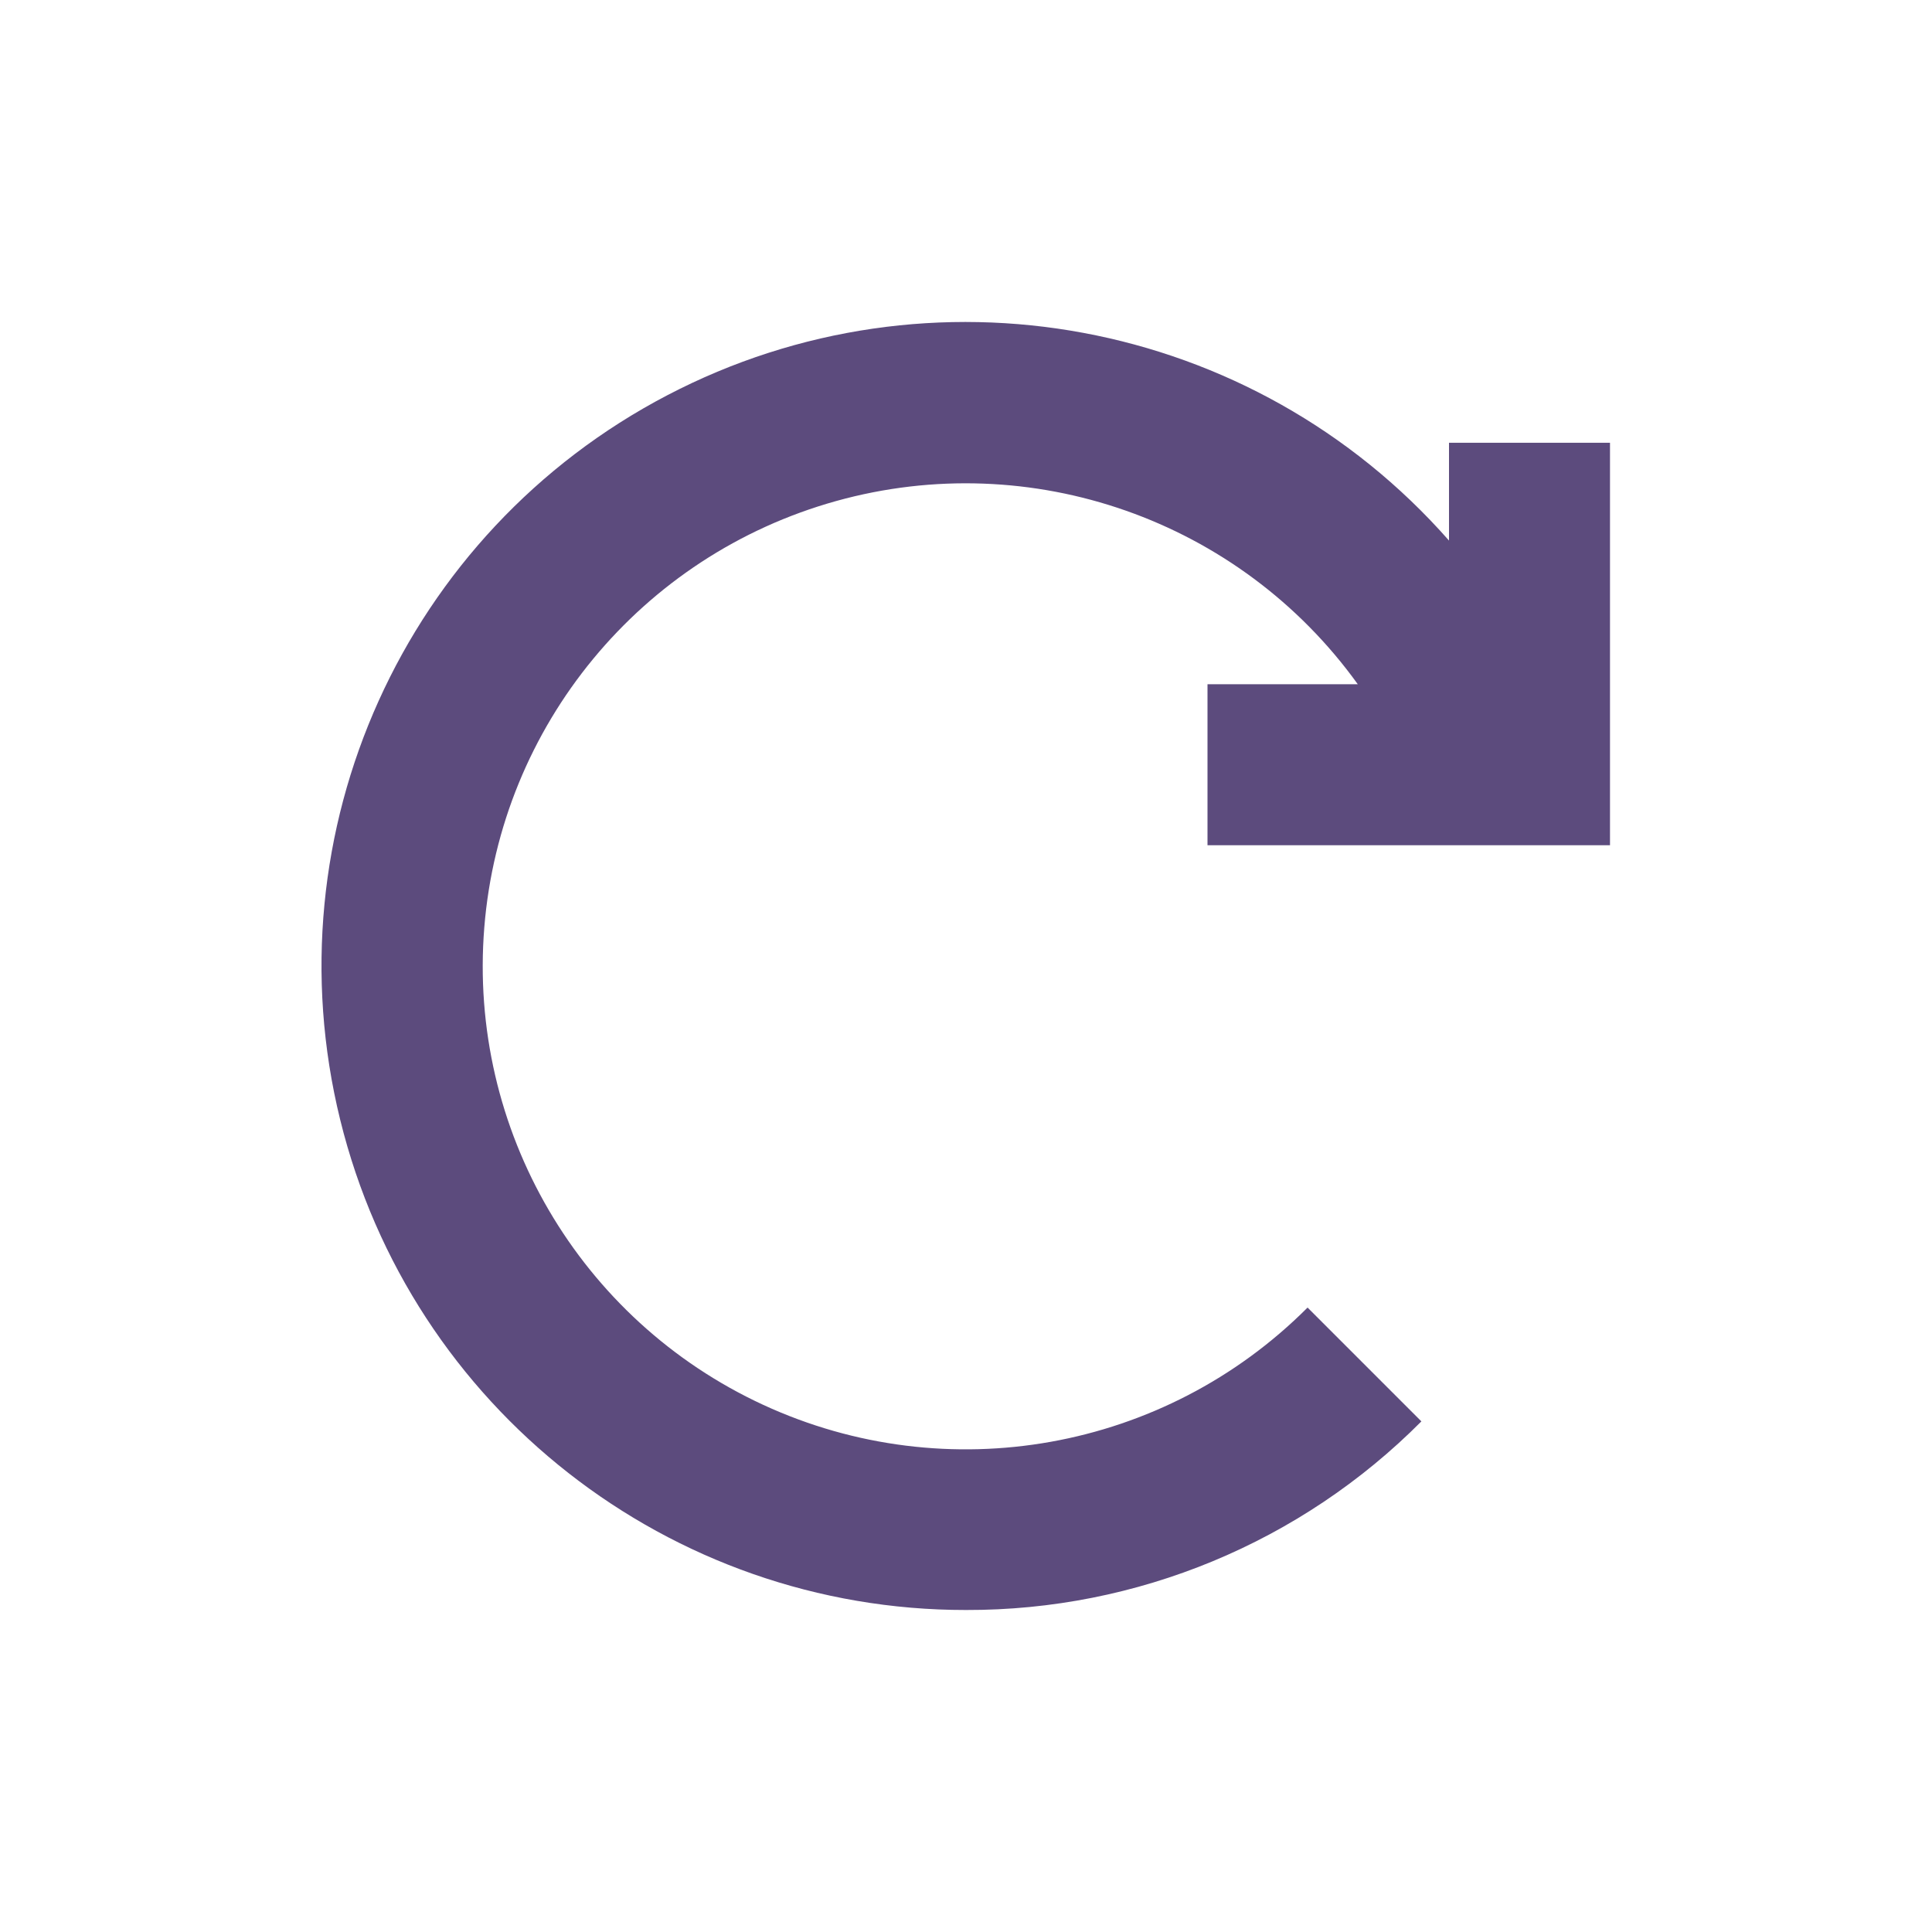
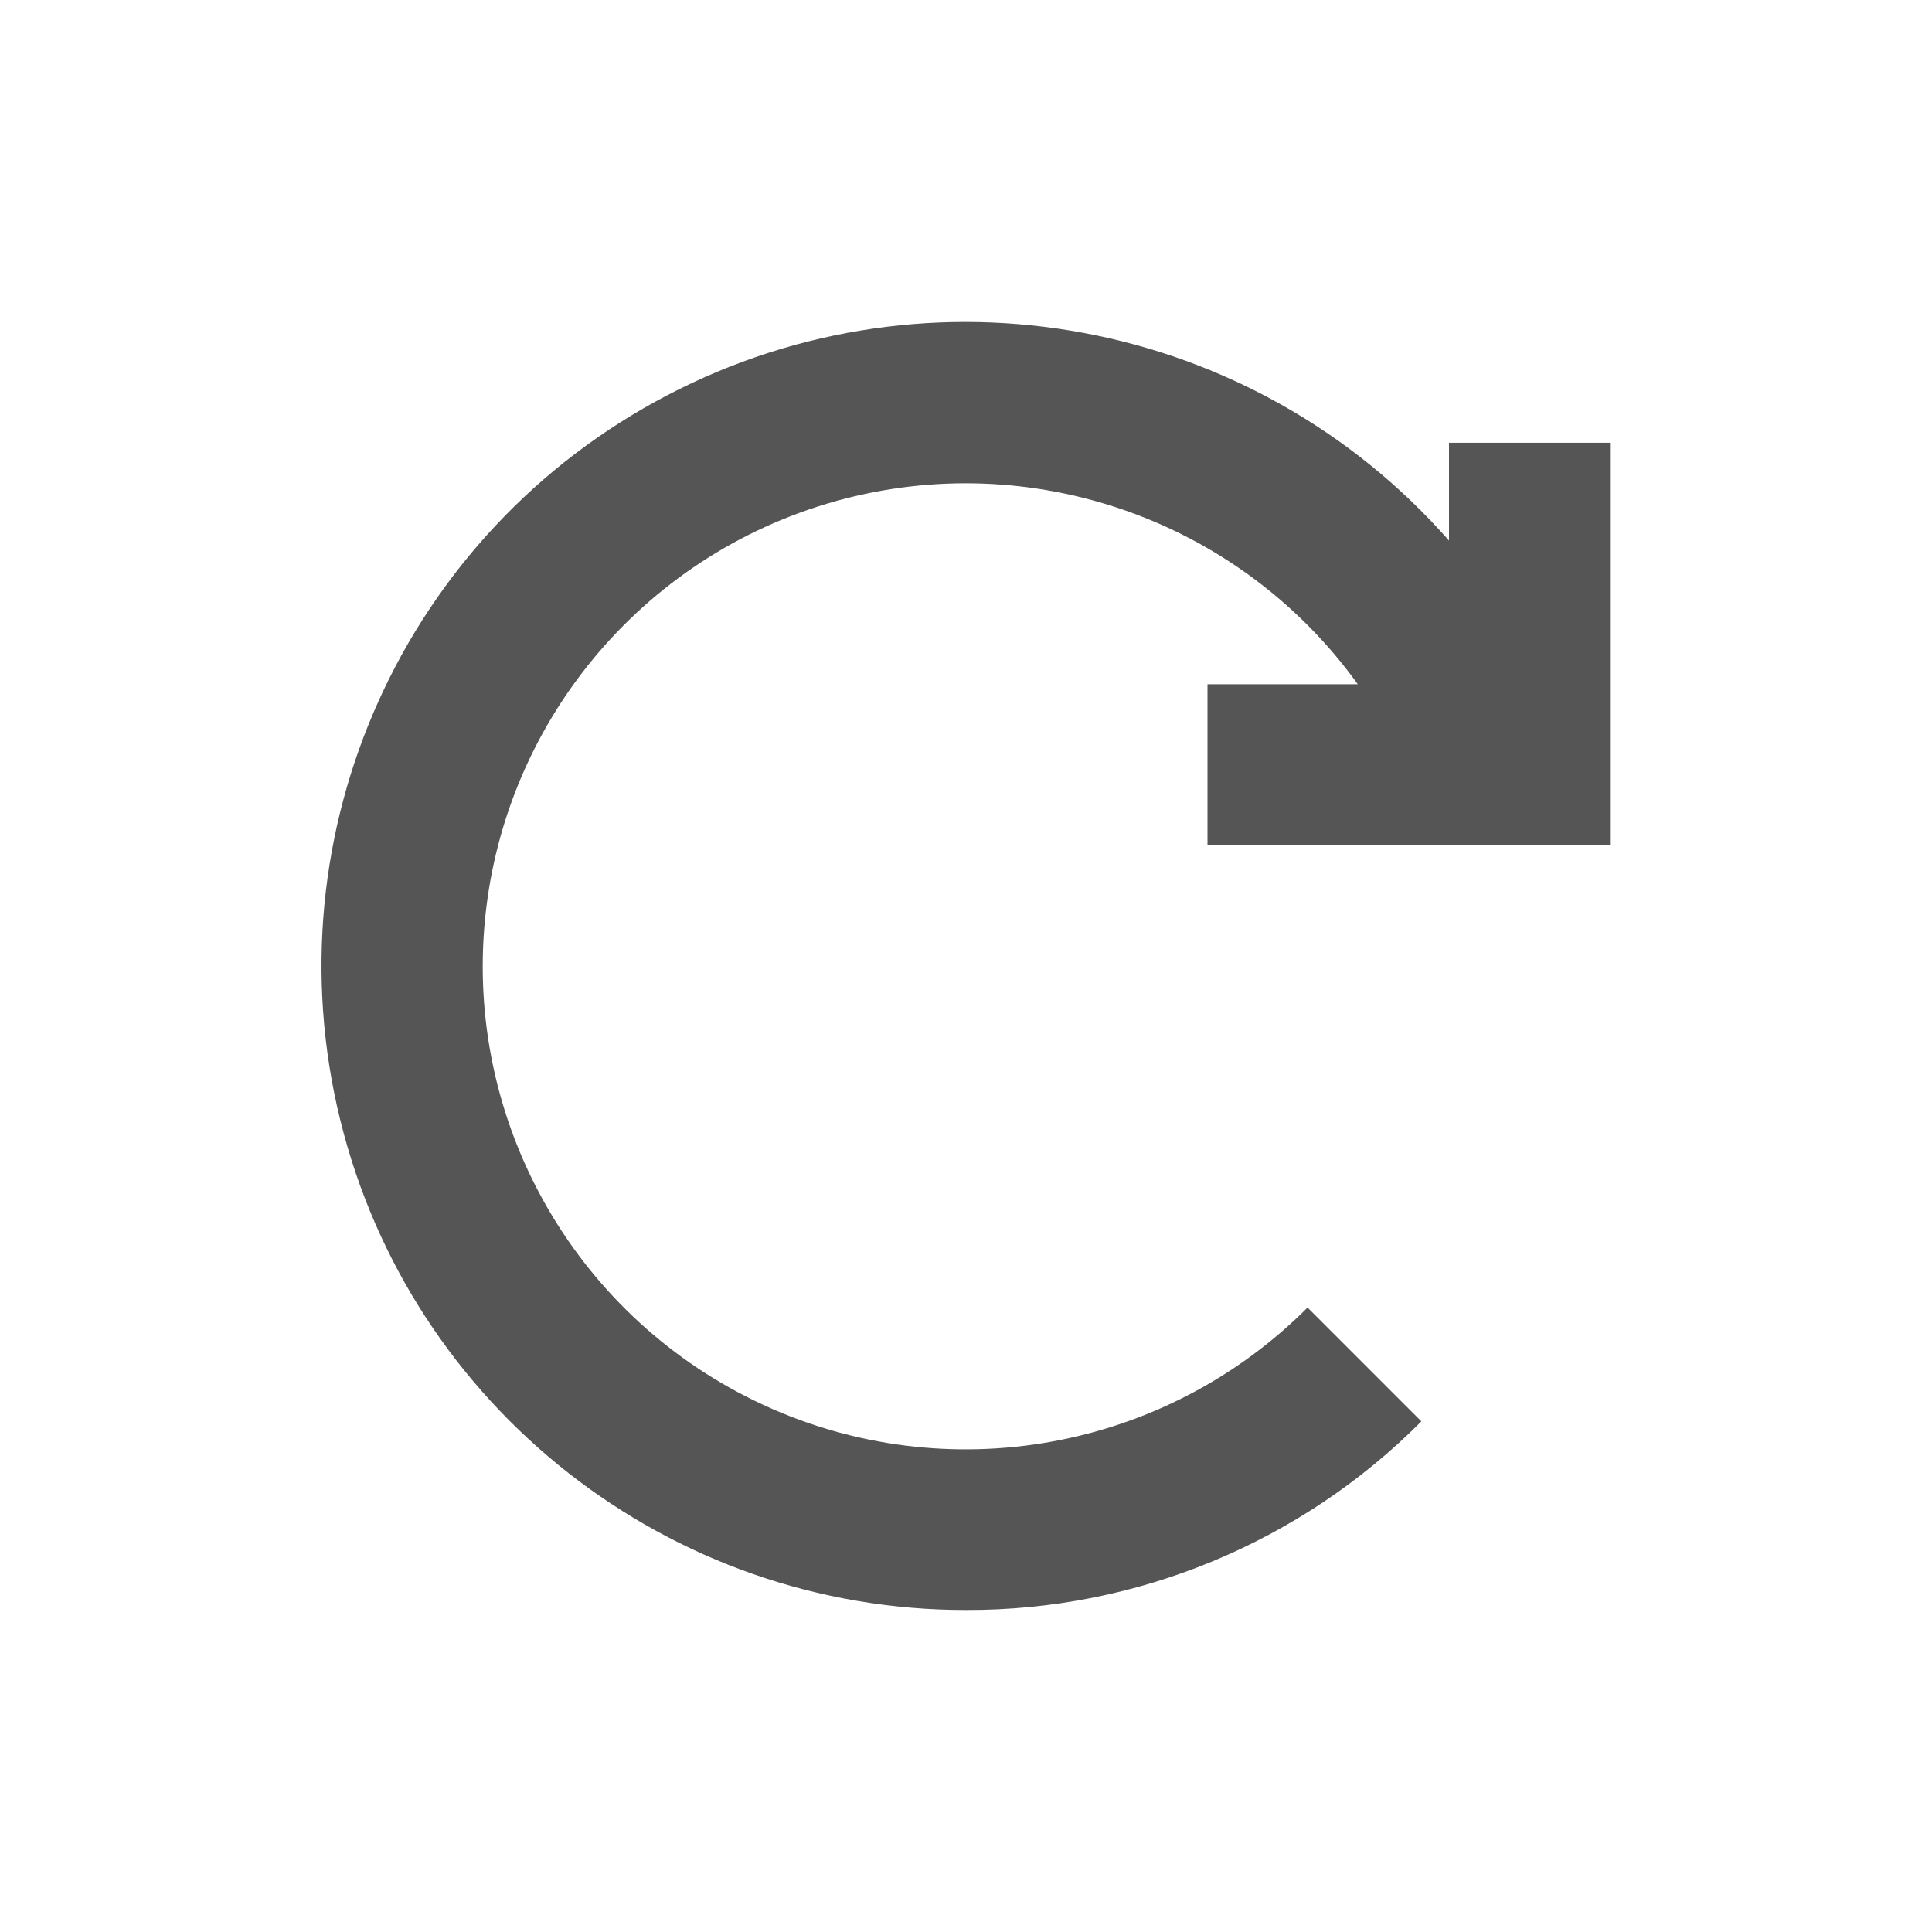
<svg xmlns="http://www.w3.org/2000/svg" width="24px" height="24px" viewBox="0 0 24 24" version="1.1">
  <g id="Artboard" stroke="none" stroke-width="1" fill="none" fill-rule="evenodd">
    <g id="ic-update" transform="translate(2, 2)">
      <polygon id="Rectangle_4642" points="0 0 20 0 20 20 0 20" />
-       <path d="M13,8.5 L18,8.5 L18,3.5 L16,3.5 L16,4.715 C13.566,1.949 9.557,1.203 6.291,2.909 C3.024,4.615 1.346,8.331 2.226,11.91 C3.105,15.488 6.315,18.003 10,18 C12.123,18.006 14.16,17.162 15.657,15.657 L14.243,14.243 C12.466,16.024 9.766,16.506 7.482,15.452 C5.198,14.397 3.814,12.03 4.016,9.522 C4.218,7.014 5.963,4.899 8.387,4.224 C10.81,3.549 13.398,4.458 14.867,6.5 L13,6.5 L13,8.5 Z" id="Path_18962" fill="#5C4B7D" fill-rule="nonzero" />
+       <path d="M13,8.5 L18,8.5 L18,3.5 L16,3.5 L16,4.715 C13.566,1.949 9.557,1.203 6.291,2.909 C3.024,4.615 1.346,8.331 2.226,11.91 C3.105,15.488 6.315,18.003 10,18 C12.123,18.006 14.16,17.162 15.657,15.657 L14.243,14.243 C12.466,16.024 9.766,16.506 7.482,15.452 C5.198,14.397 3.814,12.03 4.016,9.522 C4.218,7.014 5.963,4.899 8.387,4.224 C10.81,3.549 13.398,4.458 14.867,6.5 L13,6.5 L13,8.5 Z" id="Path_18962" fill="#555555" fill-rule="nonzero" />
    </g>
  </g>
</svg>
